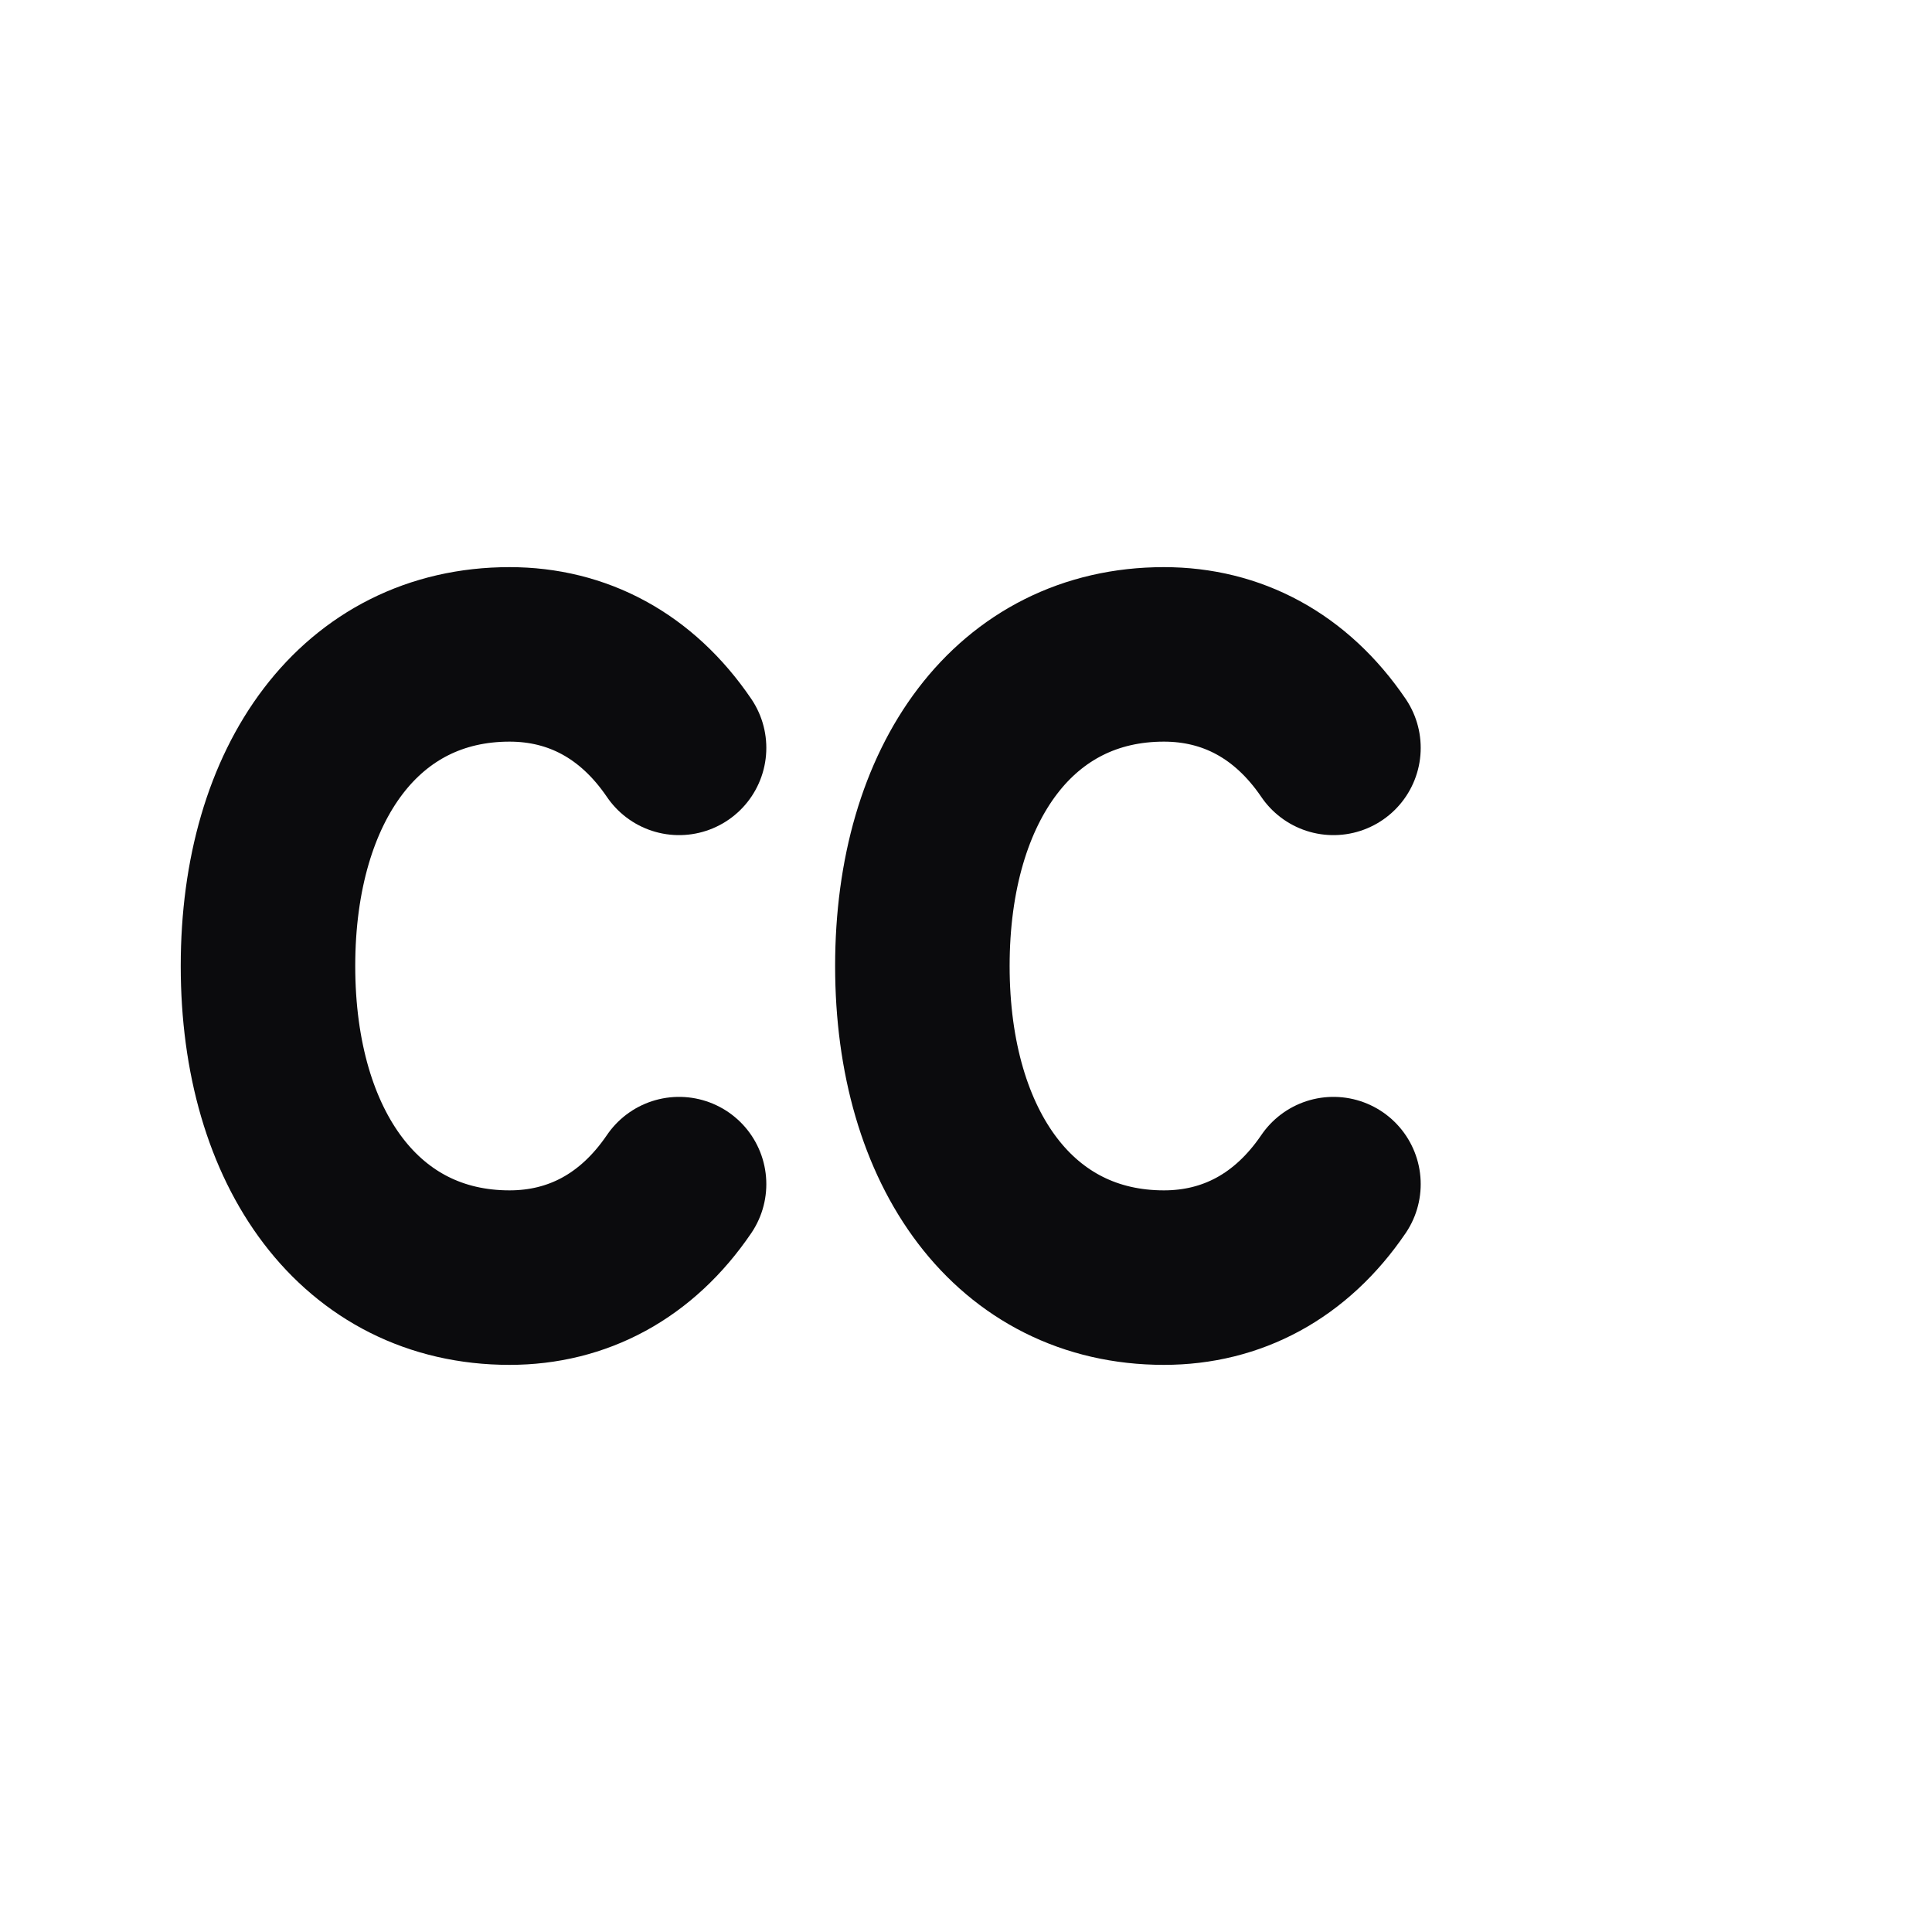
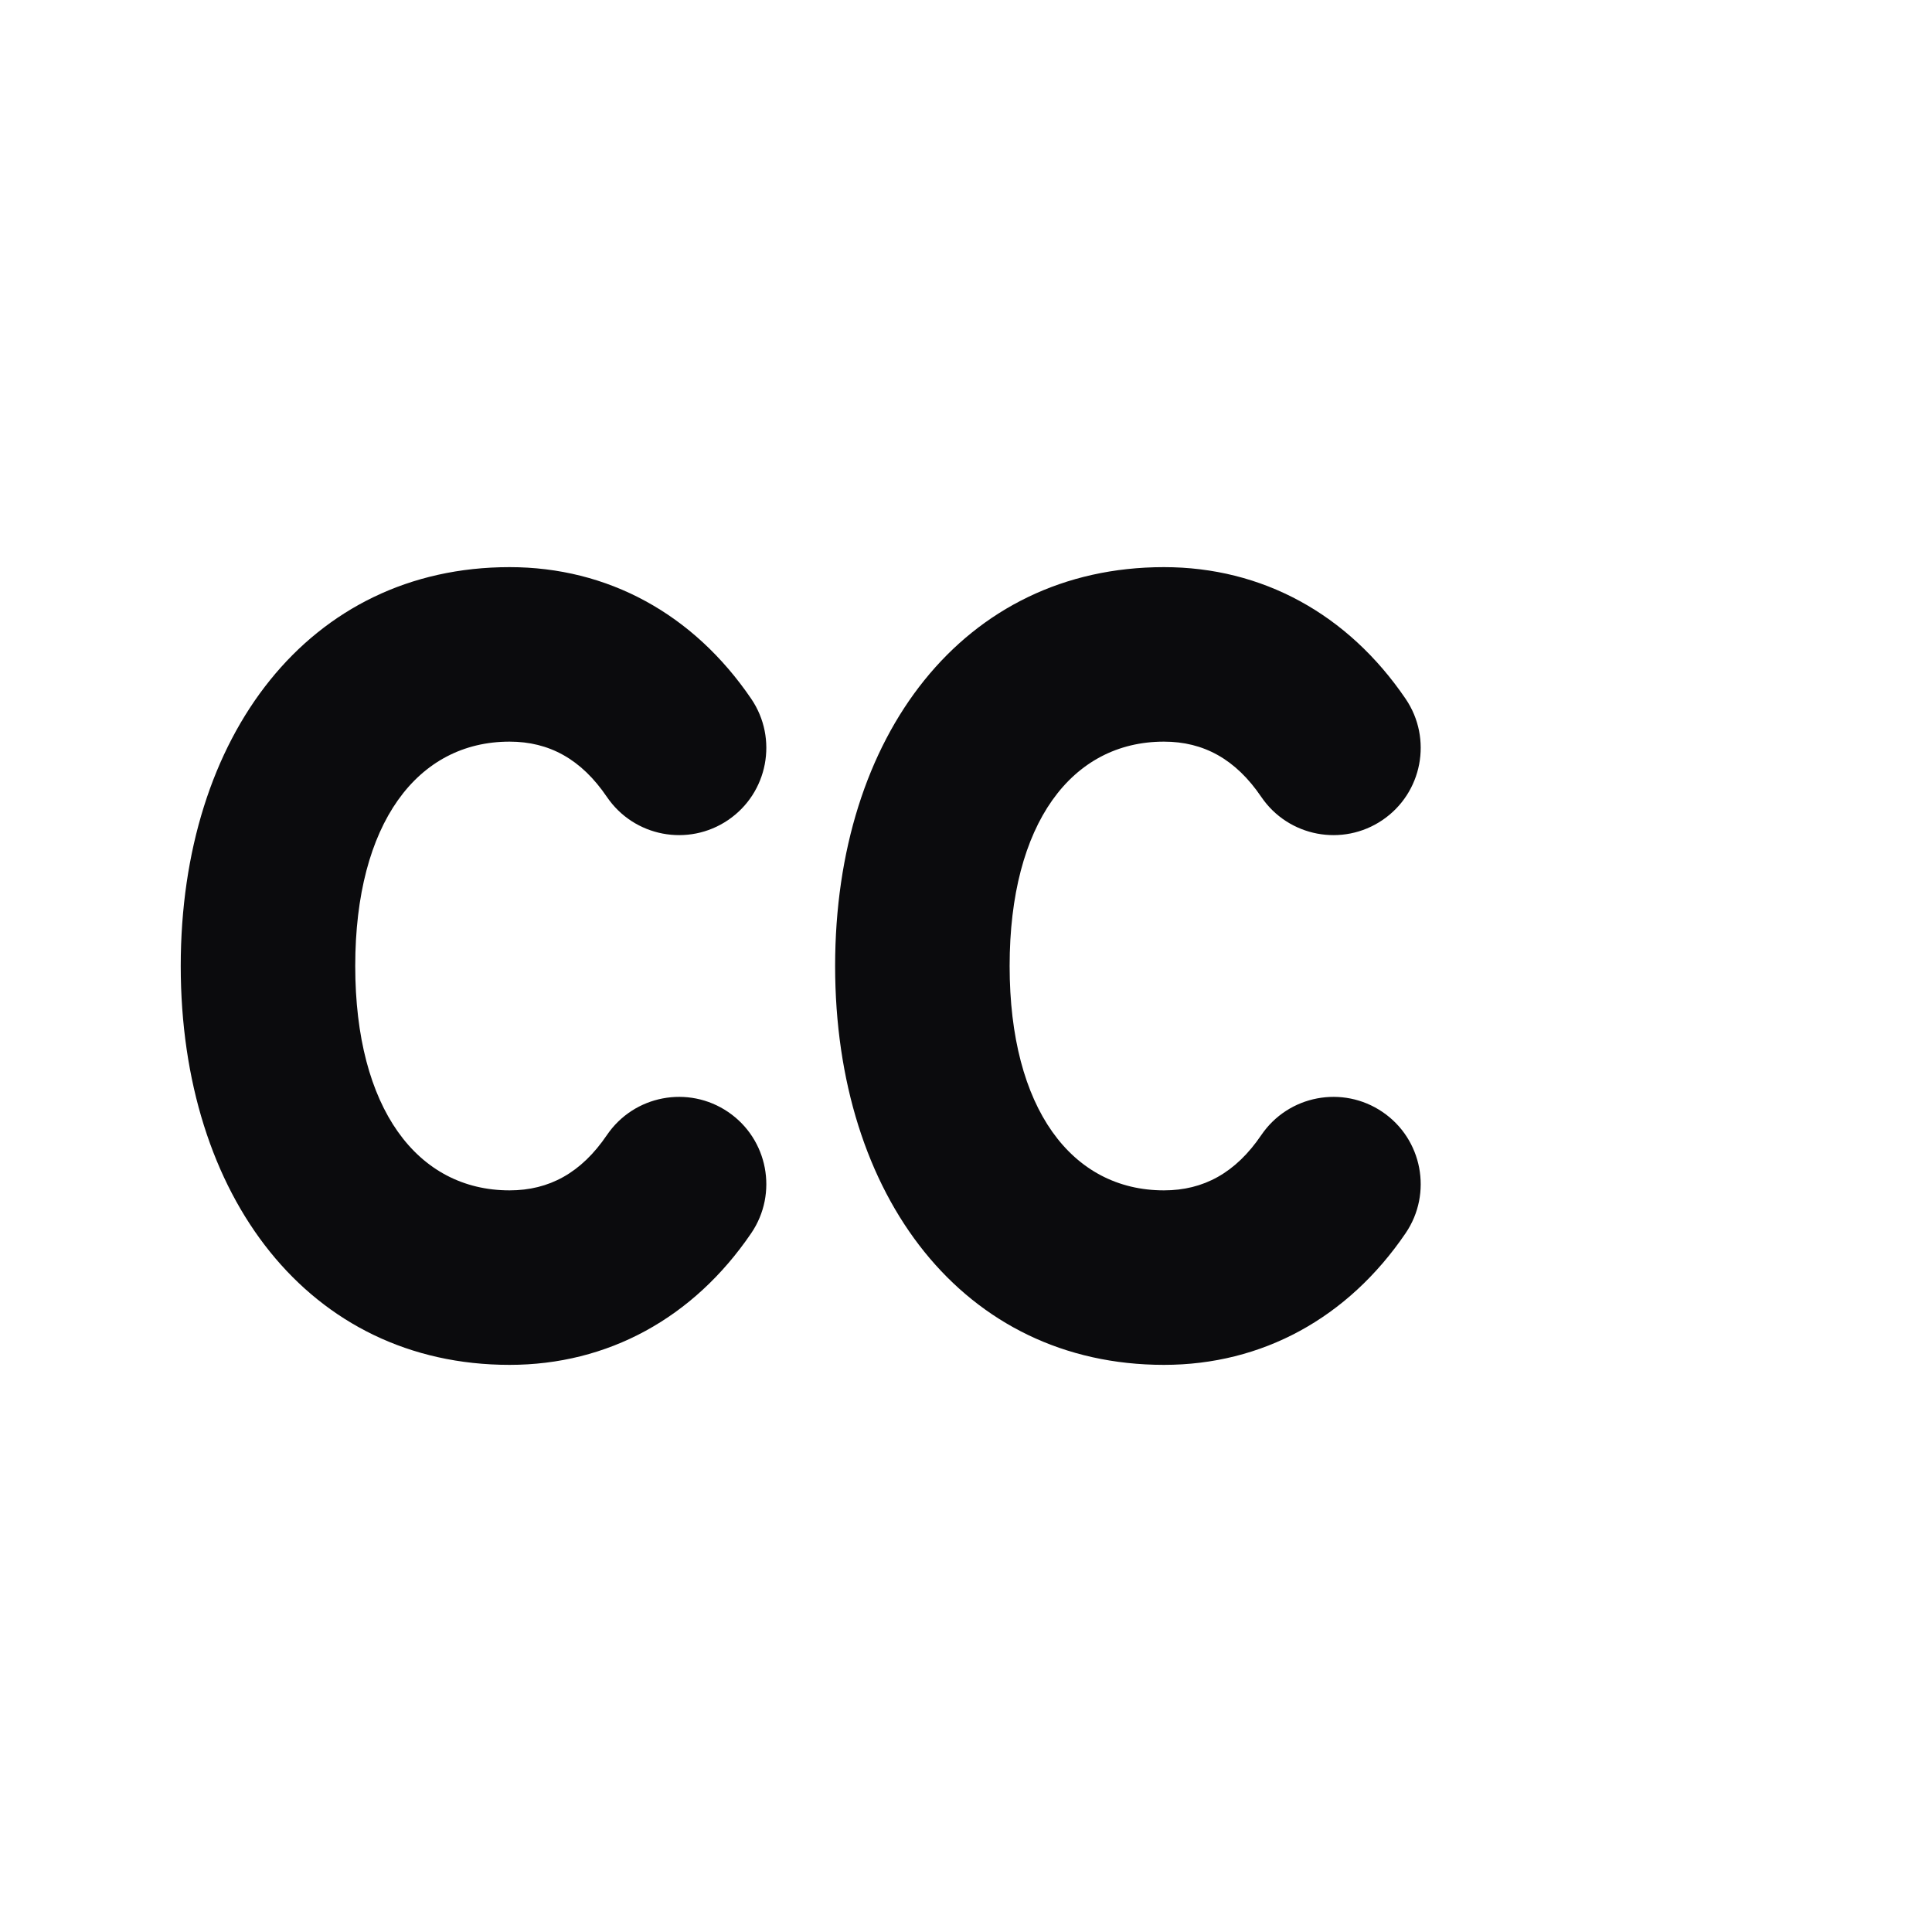
<svg xmlns="http://www.w3.org/2000/svg" width="1024" height="1024" viewBox="-1.5 -1.3 31 26.6" shape-rendering="geometricPrecision">
-   <path d="M 9.396 8.5 C 8.716 7.5 7.764 7 6.676 7 C 4.296 7 2.8 9.05 2.8 12 C 2.8 14.95 4.296 17 6.676 17 C 7.764 17 8.716 16.5 9.396 15.5" fill="none" stroke="#0b0b0d" stroke-width="2.8" stroke-linecap="round" stroke-linejoin="round" />
-   <path d="M 19.896 8.5 C 19.216 7.5 18.264 7 17.176 7 C 14.796 7 13.3 9.05 13.3 12 C 13.3 14.95 14.796 17 17.176 17 C 18.264 17 19.216 16.5 19.896 15.5" fill="none" stroke="#0b0b0d" stroke-width="2.8" stroke-linecap="round" stroke-linejoin="round" />
+   <path d="M 10.554 7.713 C 9.626 6.349 8.251 5.6 6.676 5.6 C 3.46 5.6 1.4 8.304 1.4 12 C 1.4 15.696 3.46 18.4 6.676 18.4 C 8.251 18.4 9.626 17.651 10.554 16.287 C 10.988 15.648 10.823 14.777 10.183 14.342 C 9.544 13.908 8.673 14.073 8.238 14.713 C 7.826 15.32 7.311 15.6 6.676 15.6 C 5.198 15.6 4.2 14.29 4.2 12 C 4.2 9.71 5.198 8.4 6.676 8.4 C 7.311 8.4 7.826 8.68 8.238 9.287 C 8.673 9.927 9.544 10.092 10.183 9.658 C 10.823 9.223 10.988 8.352 10.554 7.713 Z M 21.054 7.713 C 20.126 6.349 18.751 5.6 17.176 5.6 C 13.96 5.6 11.9 8.304 11.9 12 C 11.9 15.696 13.96 18.4 17.176 18.4 C 18.751 18.4 20.126 17.651 21.054 16.287 C 21.488 15.648 21.323 14.777 20.683 14.342 C 20.044 13.908 19.173 14.073 18.738 14.713 C 18.326 15.32 17.811 15.6 17.176 15.6 C 15.698 15.6 14.7 14.29 14.7 12 C 14.7 9.71 15.698 8.4 17.176 8.4 C 17.811 8.4 18.326 8.68 18.738 9.287 C 19.173 9.927 20.044 10.092 20.683 9.658 C 21.323 9.223 21.488 8.352 21.054 7.713 Z" fill="#0b0b0d" />
</svg>
